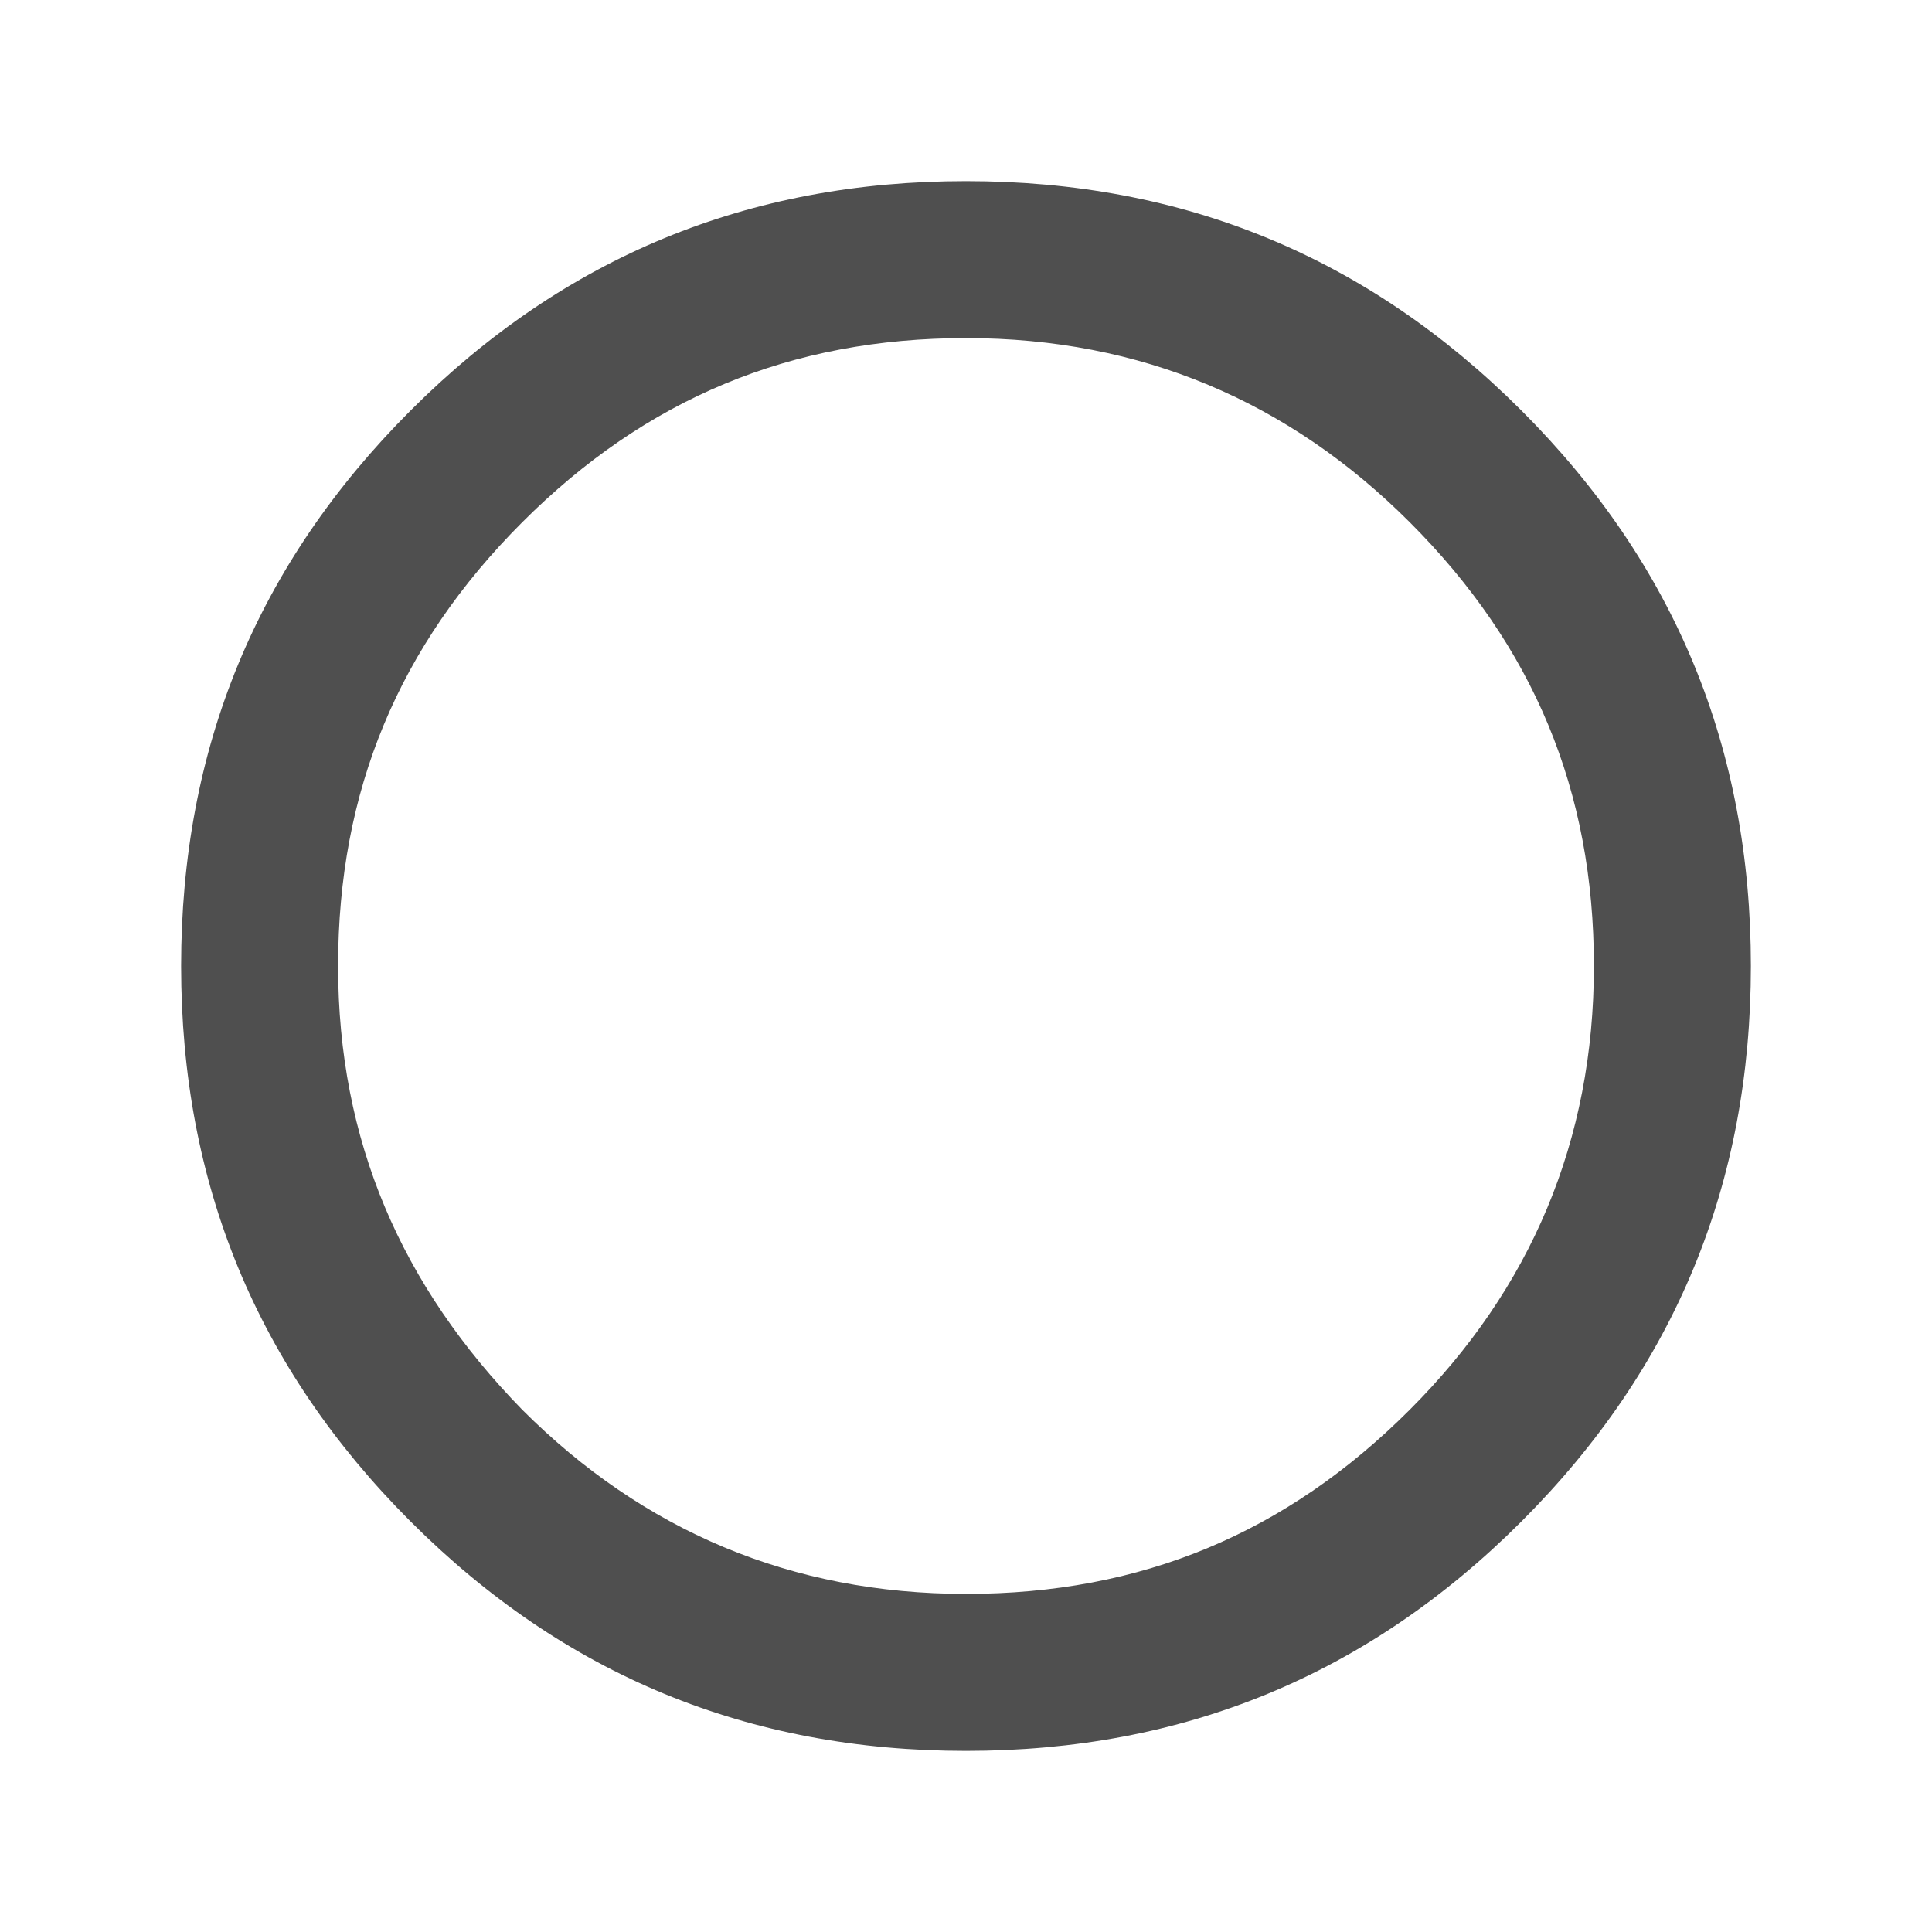
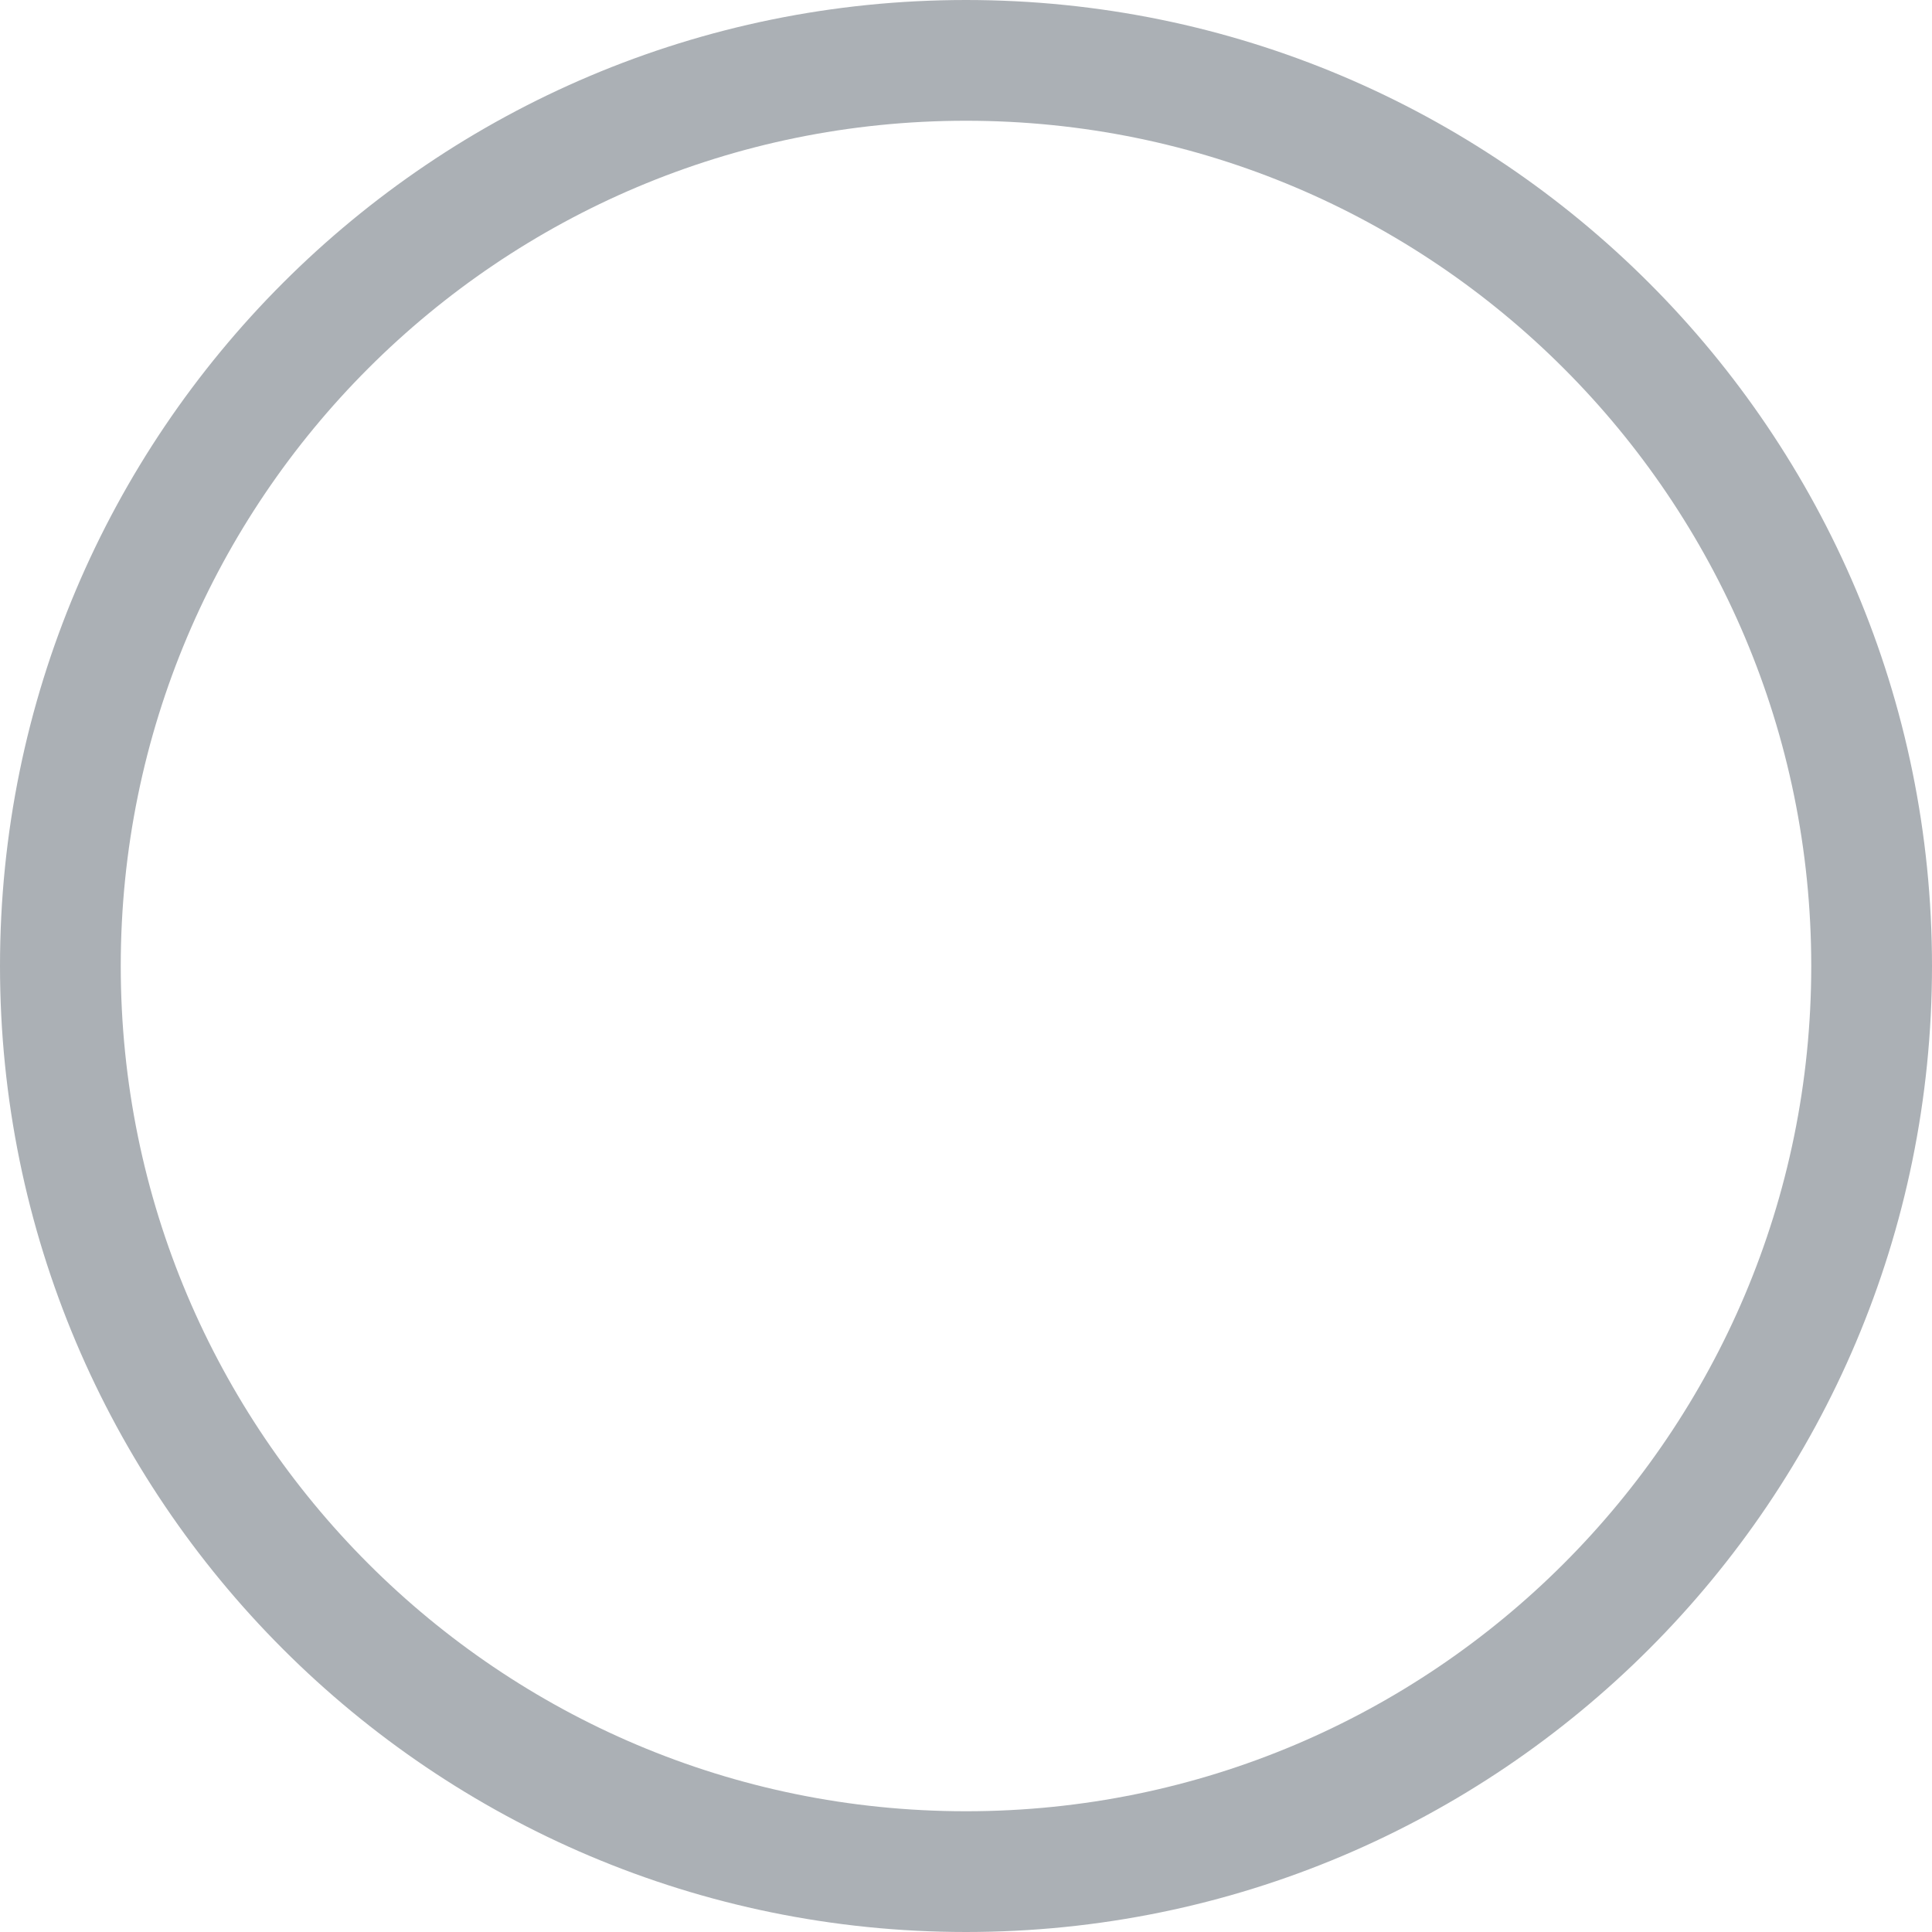
- <svg xmlns="http://www.w3.org/2000/svg" width="64" height="64" viewBox="0 0 64 64" fill="none">
-   <rect width="64" height="64" fill="white" />
-   <path d="M13.6 13.6C18.7 8.5 24.8 6 32 6C39.2 6 45.3 8.5 50.4 13.6C55.5 18.7 58 24.8 58 32C58 39.2 55.5 45.3 50.4 50.4C45.3 55.5 39.2 58 32 58C24.8 58 18.7 55.5 13.6 50.4C8.5 45.3 6 39.2 6 32C6 24.8 8.5 18.7 13.6 13.6ZM17.3 46.7C21.3 50.7 26.2 52.8 32 52.8C37.8 52.8 42.6 50.8 46.7 46.7C50.7 42.7 52.8 37.8 52.8 32C52.8 26.2 50.8 21.4 46.7 17.3C42.7 13.3 37.8 11.2 32 11.2C26.2 11.2 21.4 13.2 17.3 17.3C13.2 21.4 11.2 26.2 11.2 32C11.2 37.8 13.3 42.6 17.3 46.7Z" fill="#4F4F4F" />
+ <svg xmlns="http://www.w3.org/2000/svg" width="16" height="16" viewBox="0 0 16 16" fill="none">
+   <rect width="16" height="16" fill="white" />
+   <rect x="0.5" y="0.5" width="15" height="15" rx="7.5" fill="white" stroke="#ABB0B5" />
</svg>
